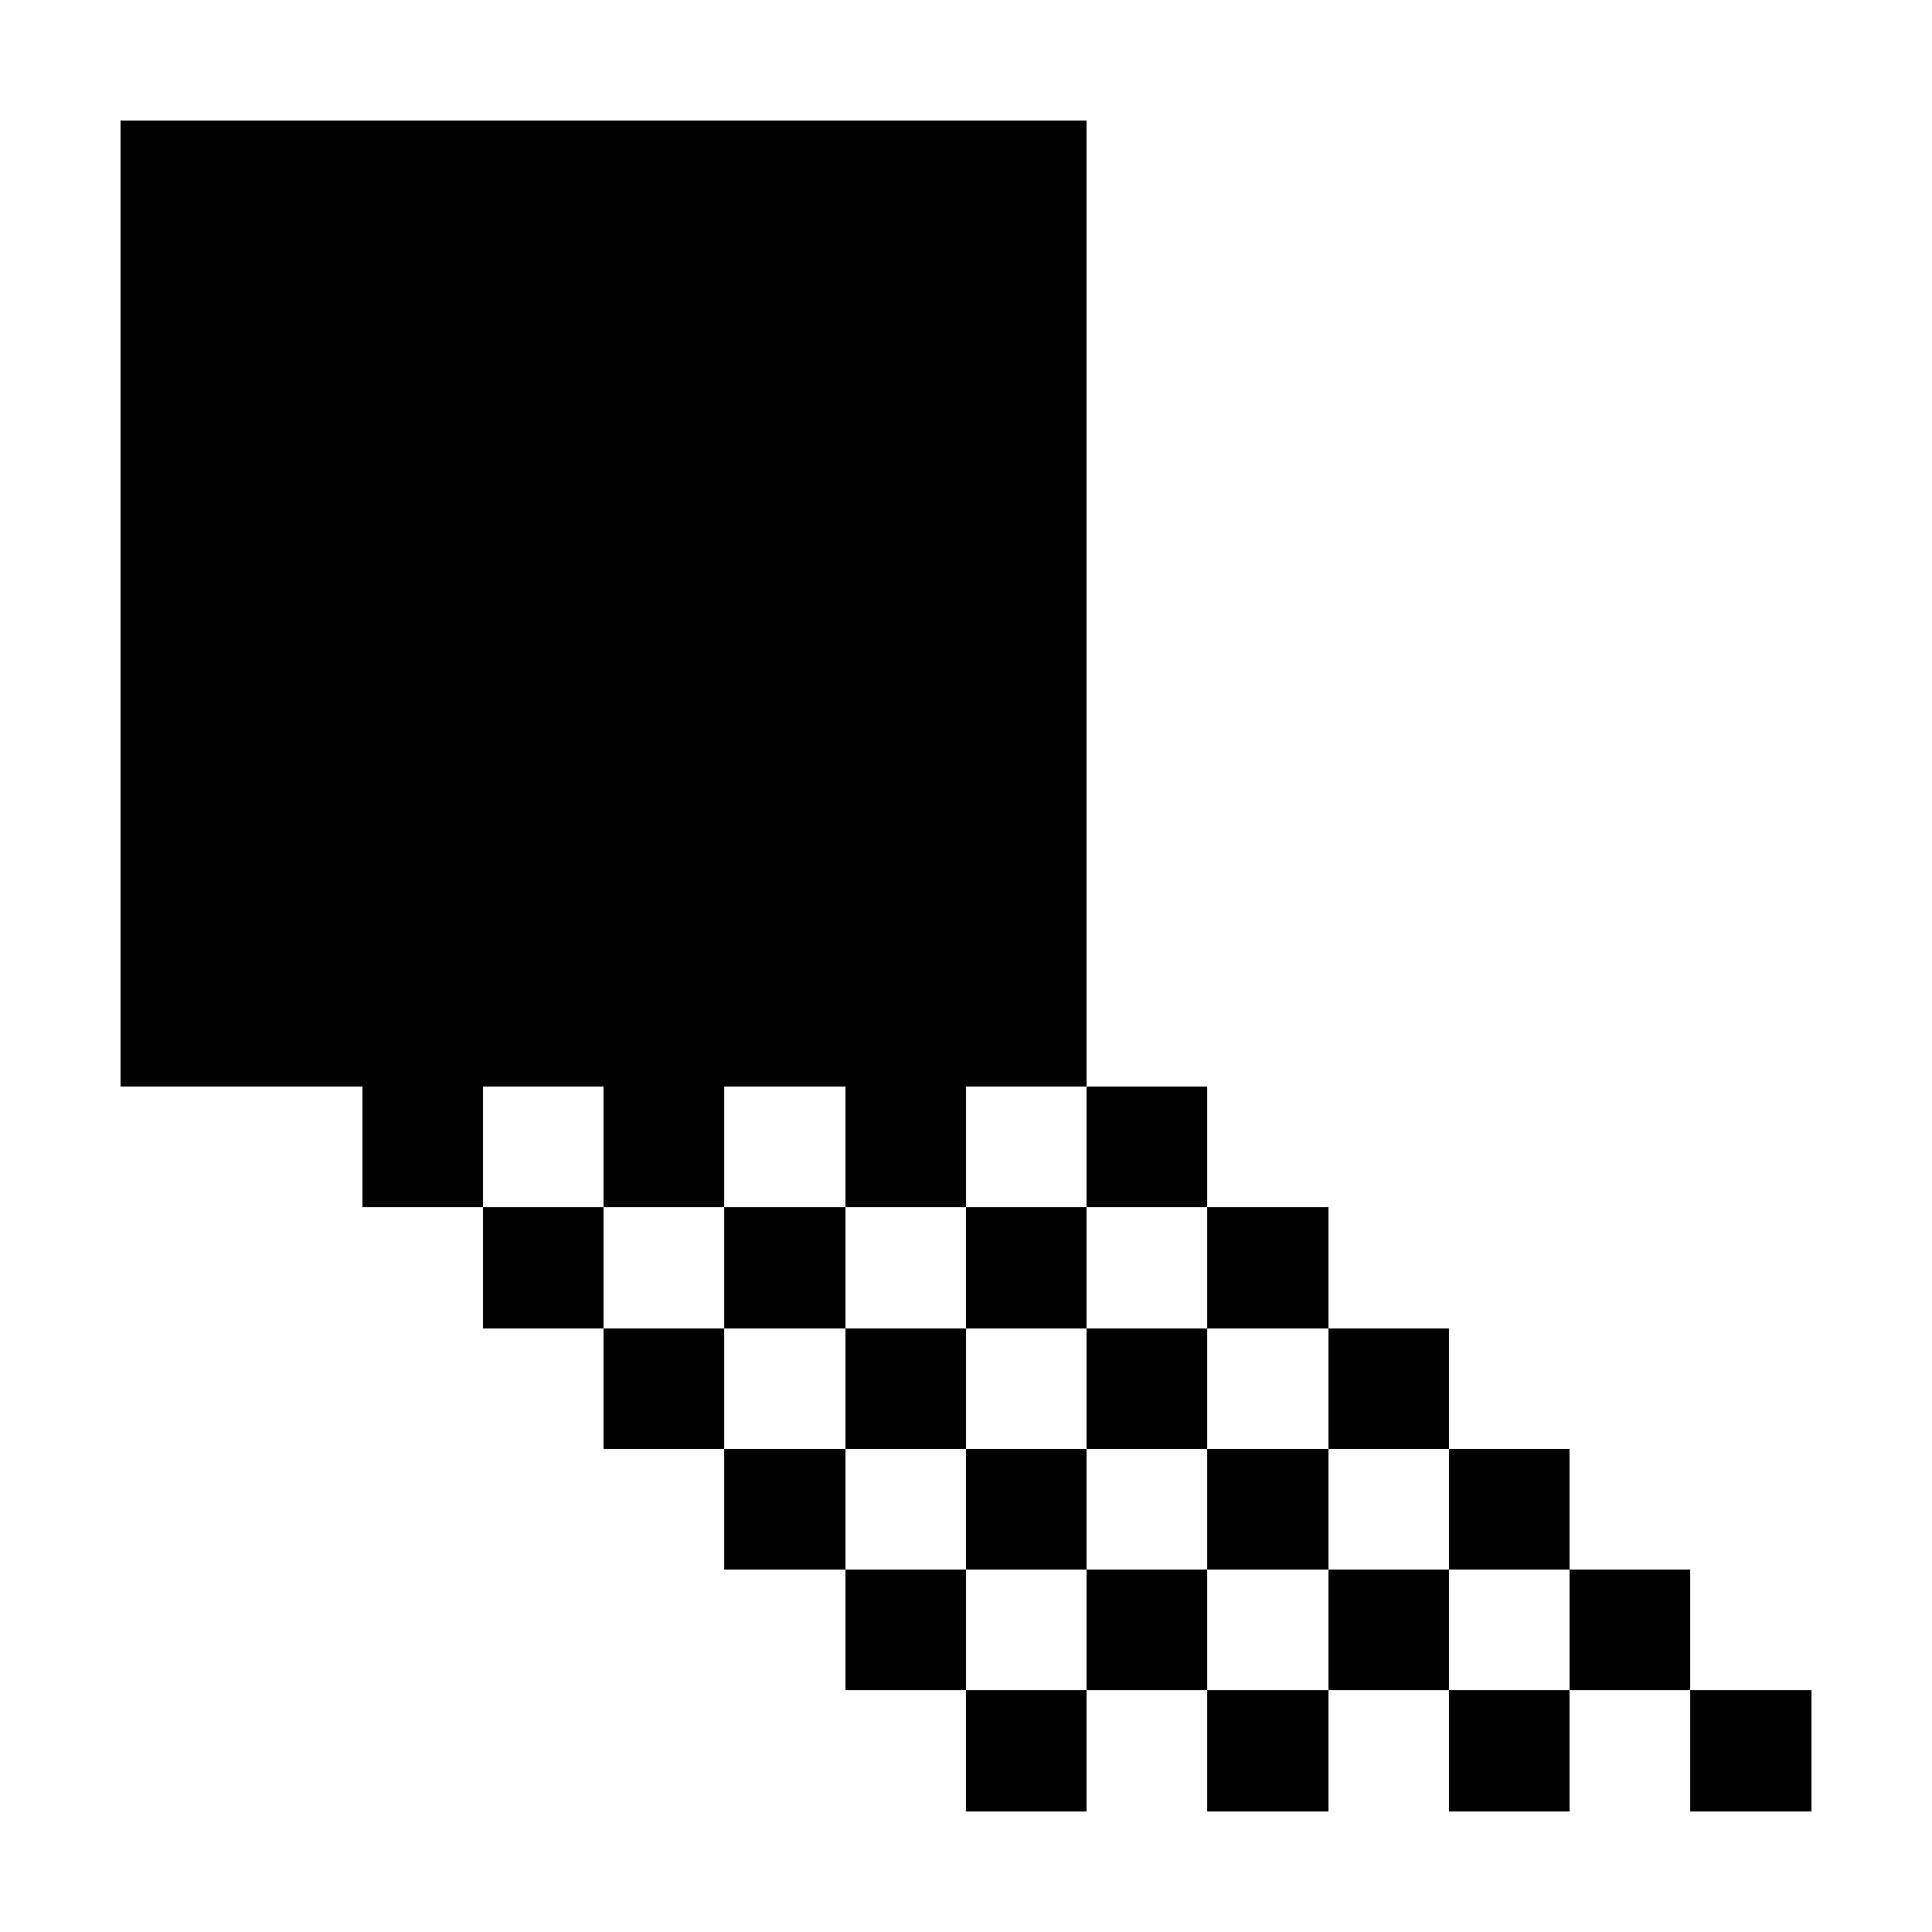
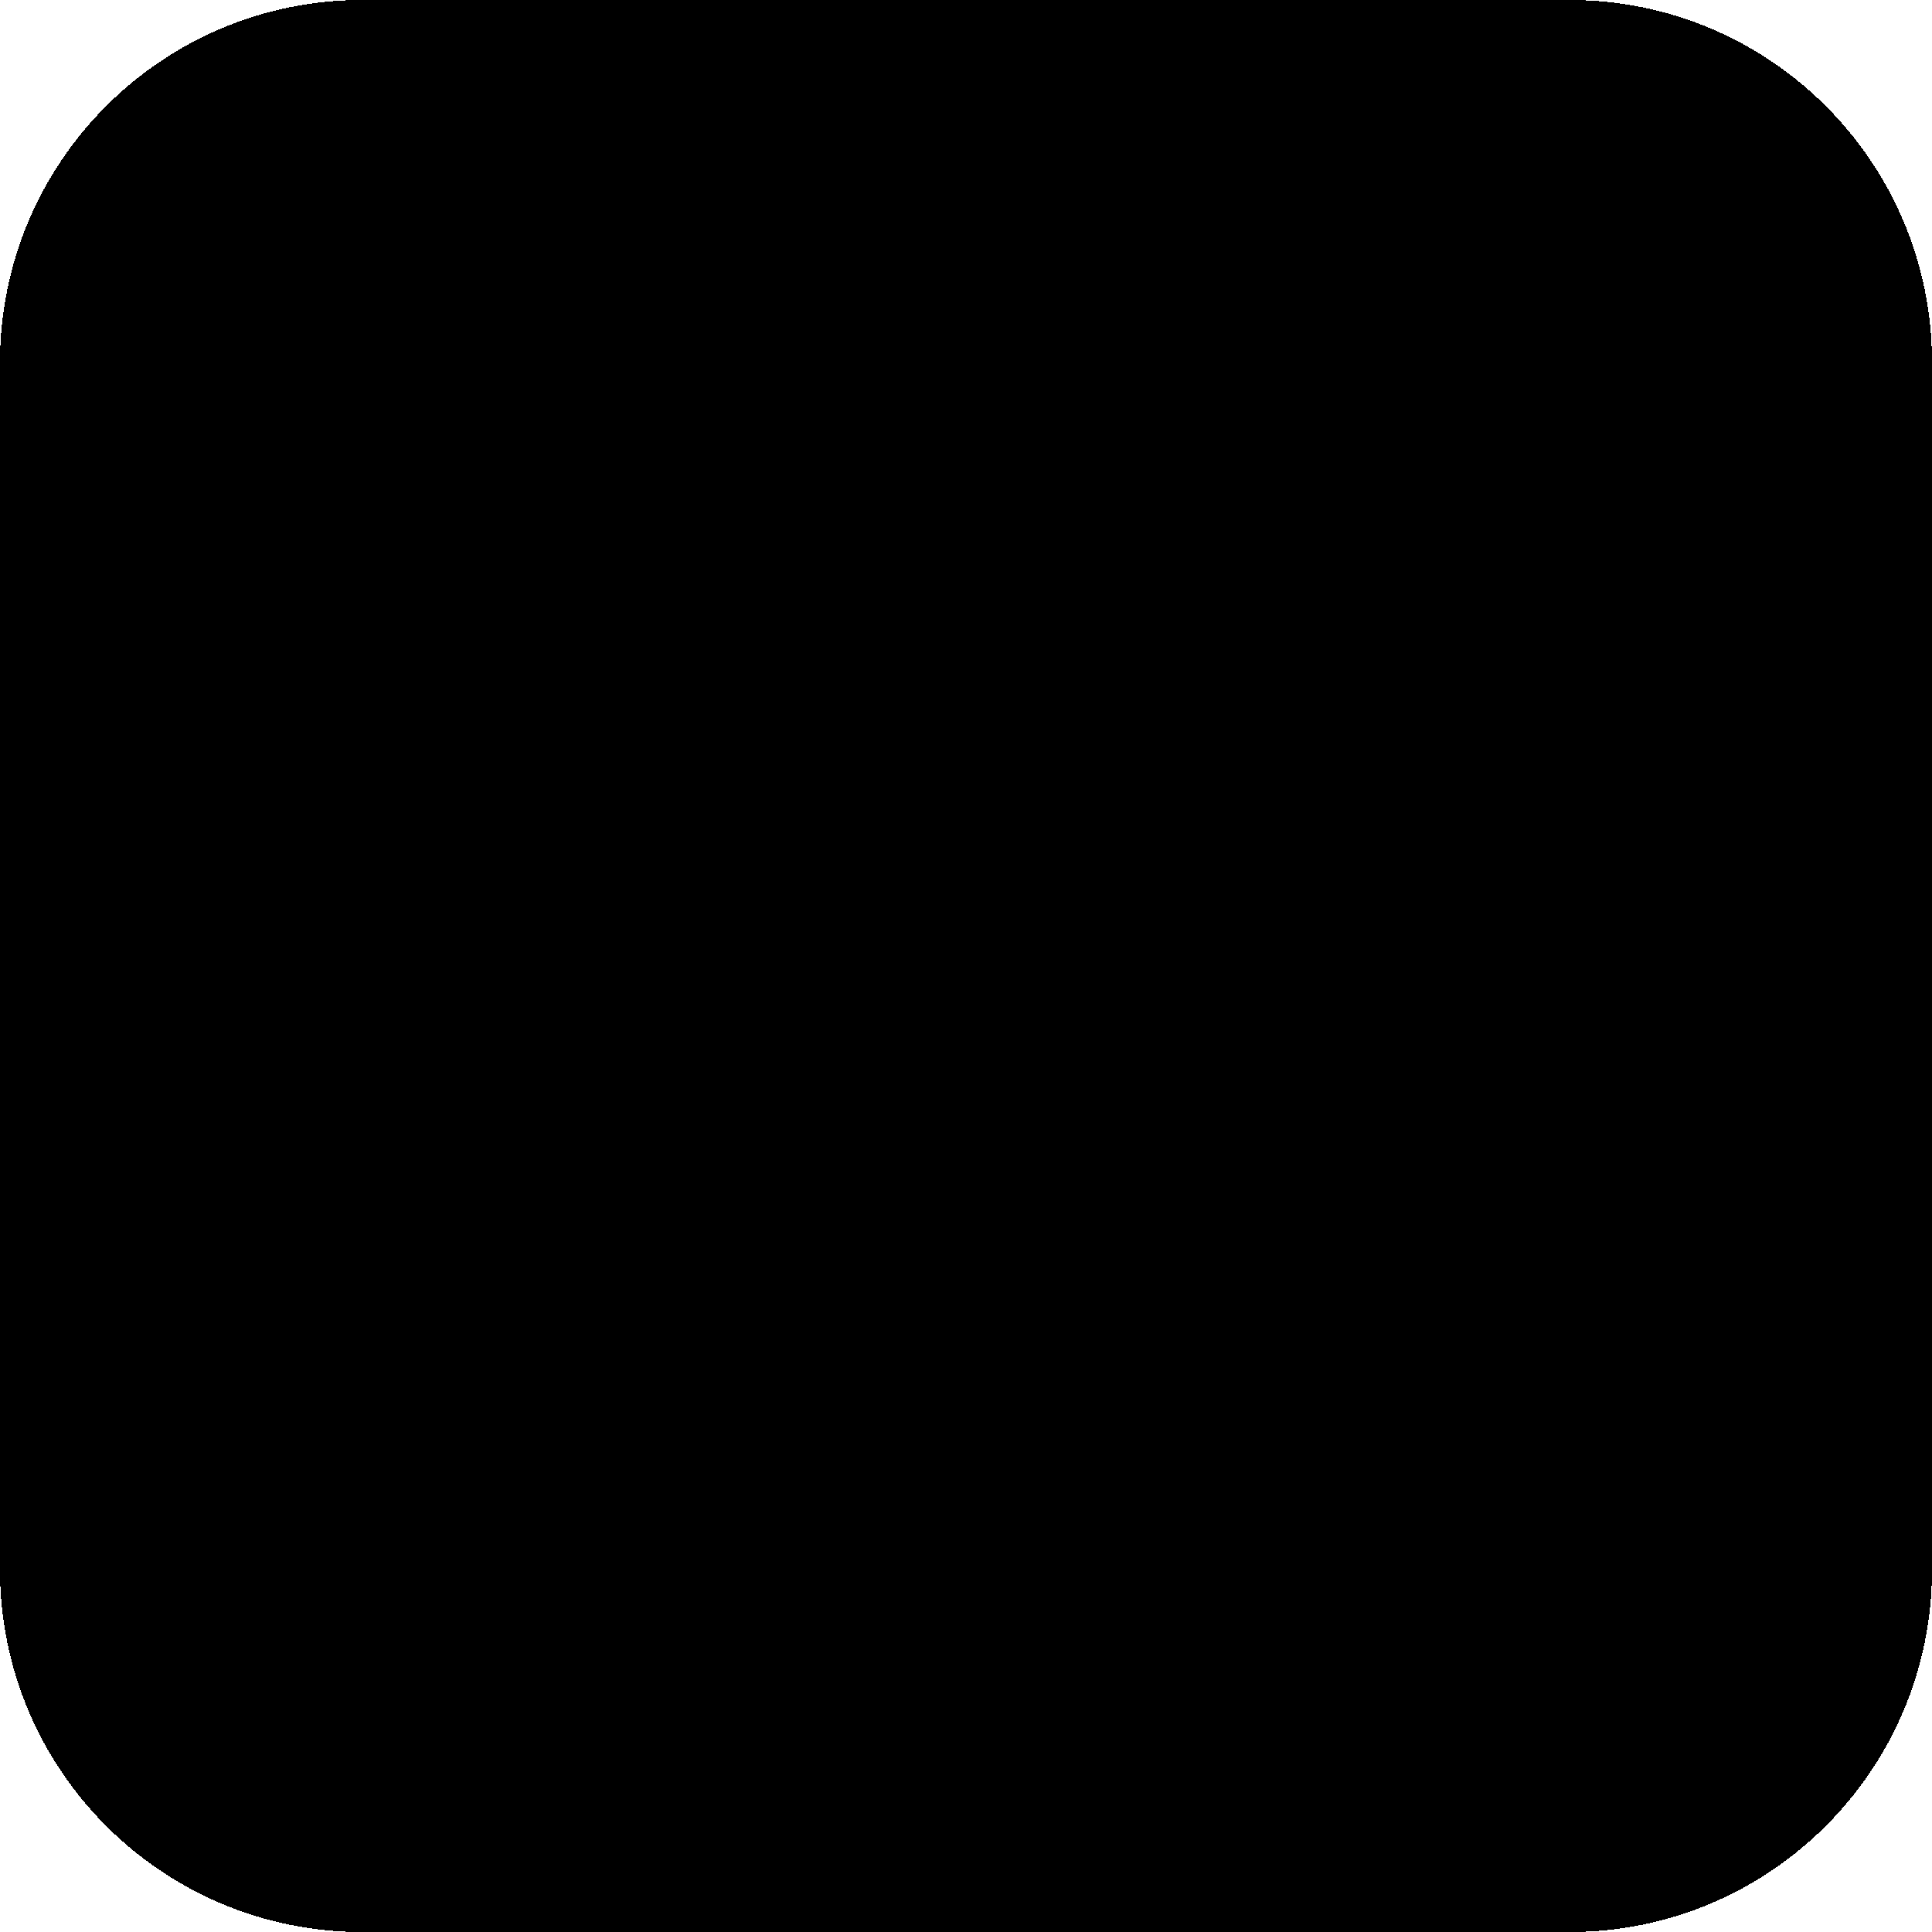
- <svg xmlns="http://www.w3.org/2000/svg" viewBox="0 0 16 16" shape-rendering="crispEdges">
-   <path fill="currentColor" d="M1 1h8v1h-8zM1 2h8v1h-8zM1 3h8v1h-8zM1 4h8v1h-8zM1 5h8v1h-8zM1 6h8v1h-8zM1 7h8v1h-8zM1 8h8v1h-8zM3 9h1v1h-1zM5 9h1v1h-1zM7 9h1v1h-1zM9 9h1v1h-1zM4 10h1v1h-1zM6 10h1v1h-1zM8 10h1v1h-1zM10 10h1v1h-1zM5 11h1v1h-1zM7 11h1v1h-1zM9 11h1v1h-1zM11 11h1v1h-1zM6 12h1v1h-1zM8 12h1v1h-1zM10 12h1v1h-1zM12 12h1v1h-1zM7 13h1v1h-1zM9 13h1v1h-1zM11 13h1v1h-1zM13 13h1v1h-1zM8 14h1v1h-1zM10 14h1v1h-1zM12 14h1v1h-1zM14 14h1v1h-1z" />
+ <svg xmlns="http://www.w3.org/2000/svg" viewBox="0 0 32 32" shape-rendering="crispEdges">
+   <rect class="t" width="32" height="32" rx="6" />
+   <path class="g" d="M5 10h2v2h-2zM5 12h2v2h-2zM5 14h2v2h-2zM13 14h2v2h-2zM5 16h2v2h-2zM11 16h2v2h-2zM5 18h2v2h-2zM9 18h2v2h-2zM5 20h2v2h-2zM7 20h2v2h-2zM9 20h2v2h-2zM5 22h2v2h-2zM11 22h2v2h-2zM5 24h2v2h-2zM13 24h2v2h-2zM20 14h2v2h-2zM22 14h2v2h-2zM24 14h2v2h-2zM18 16h2v2h-2zM26 16h2v2h-2zM20 18h2v2h-2zM22 18h2v2h-2zM24 18h2v2h-2zM26 20h2v2h-2zM18 22h2v2h-2zM26 22h2v2h-2zM20 24h2v2h-2zM22 24h2v2h-2zM24 24h2v2h-2z" />
</svg>
